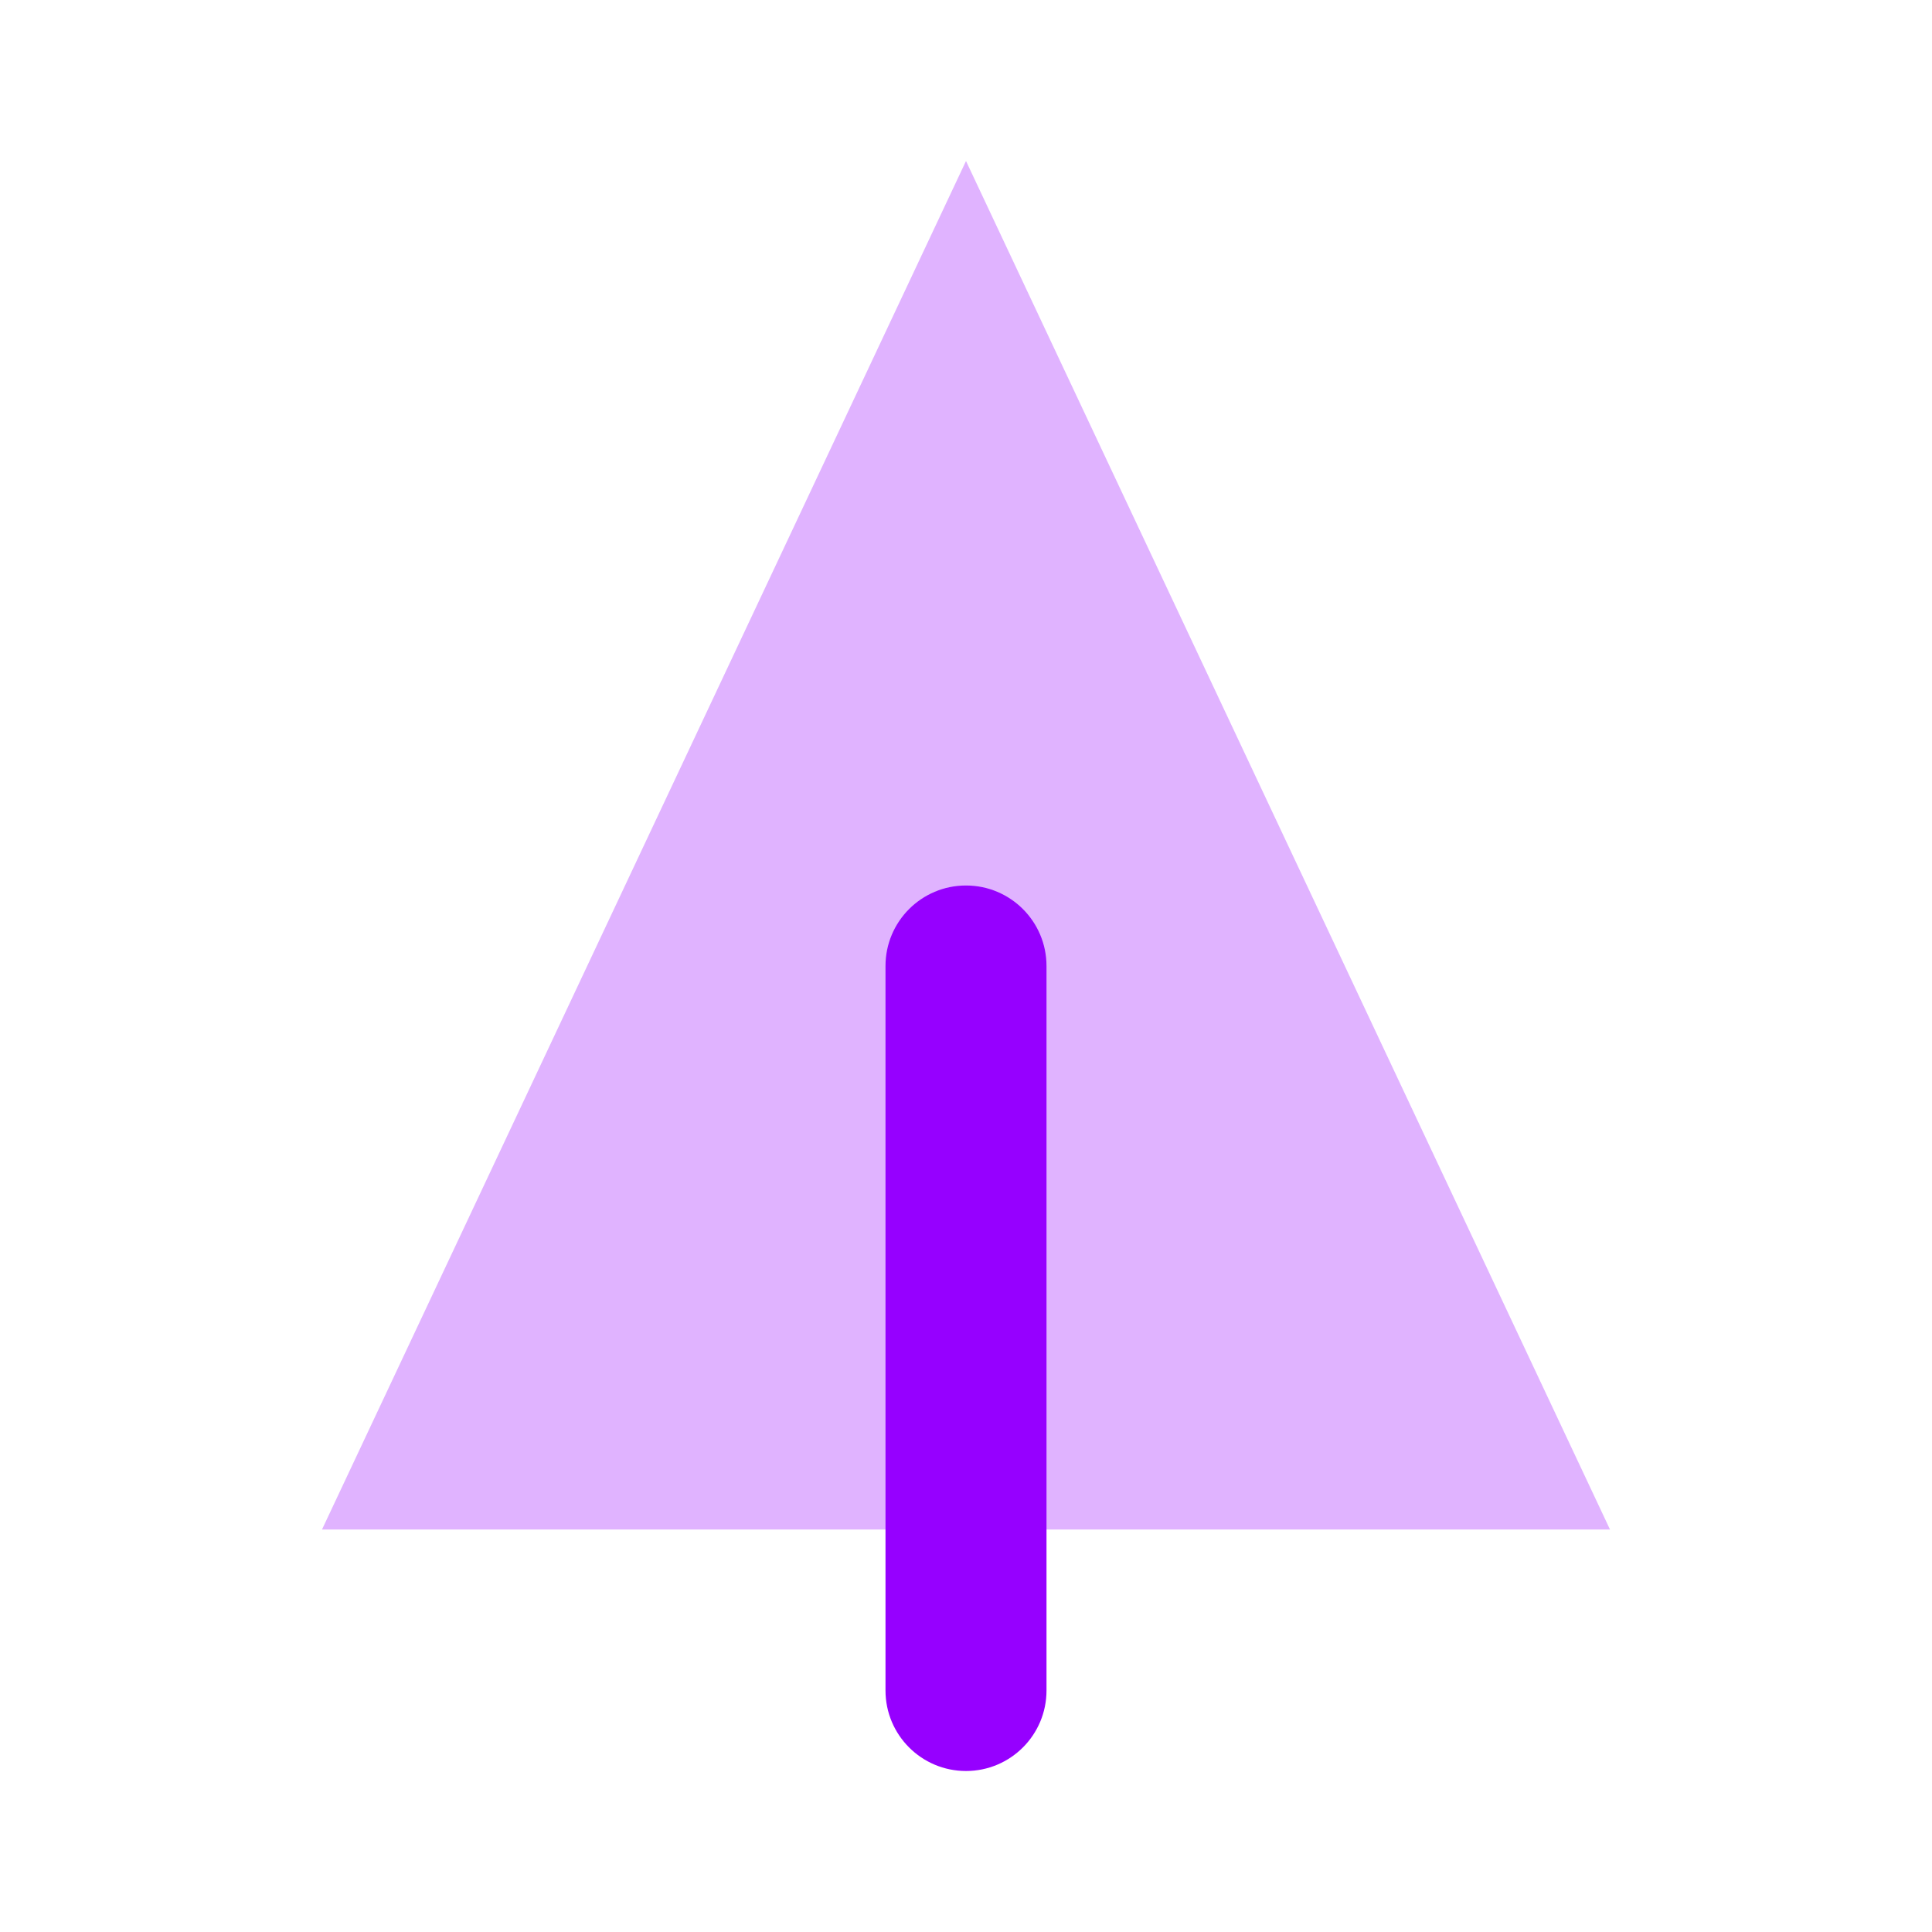
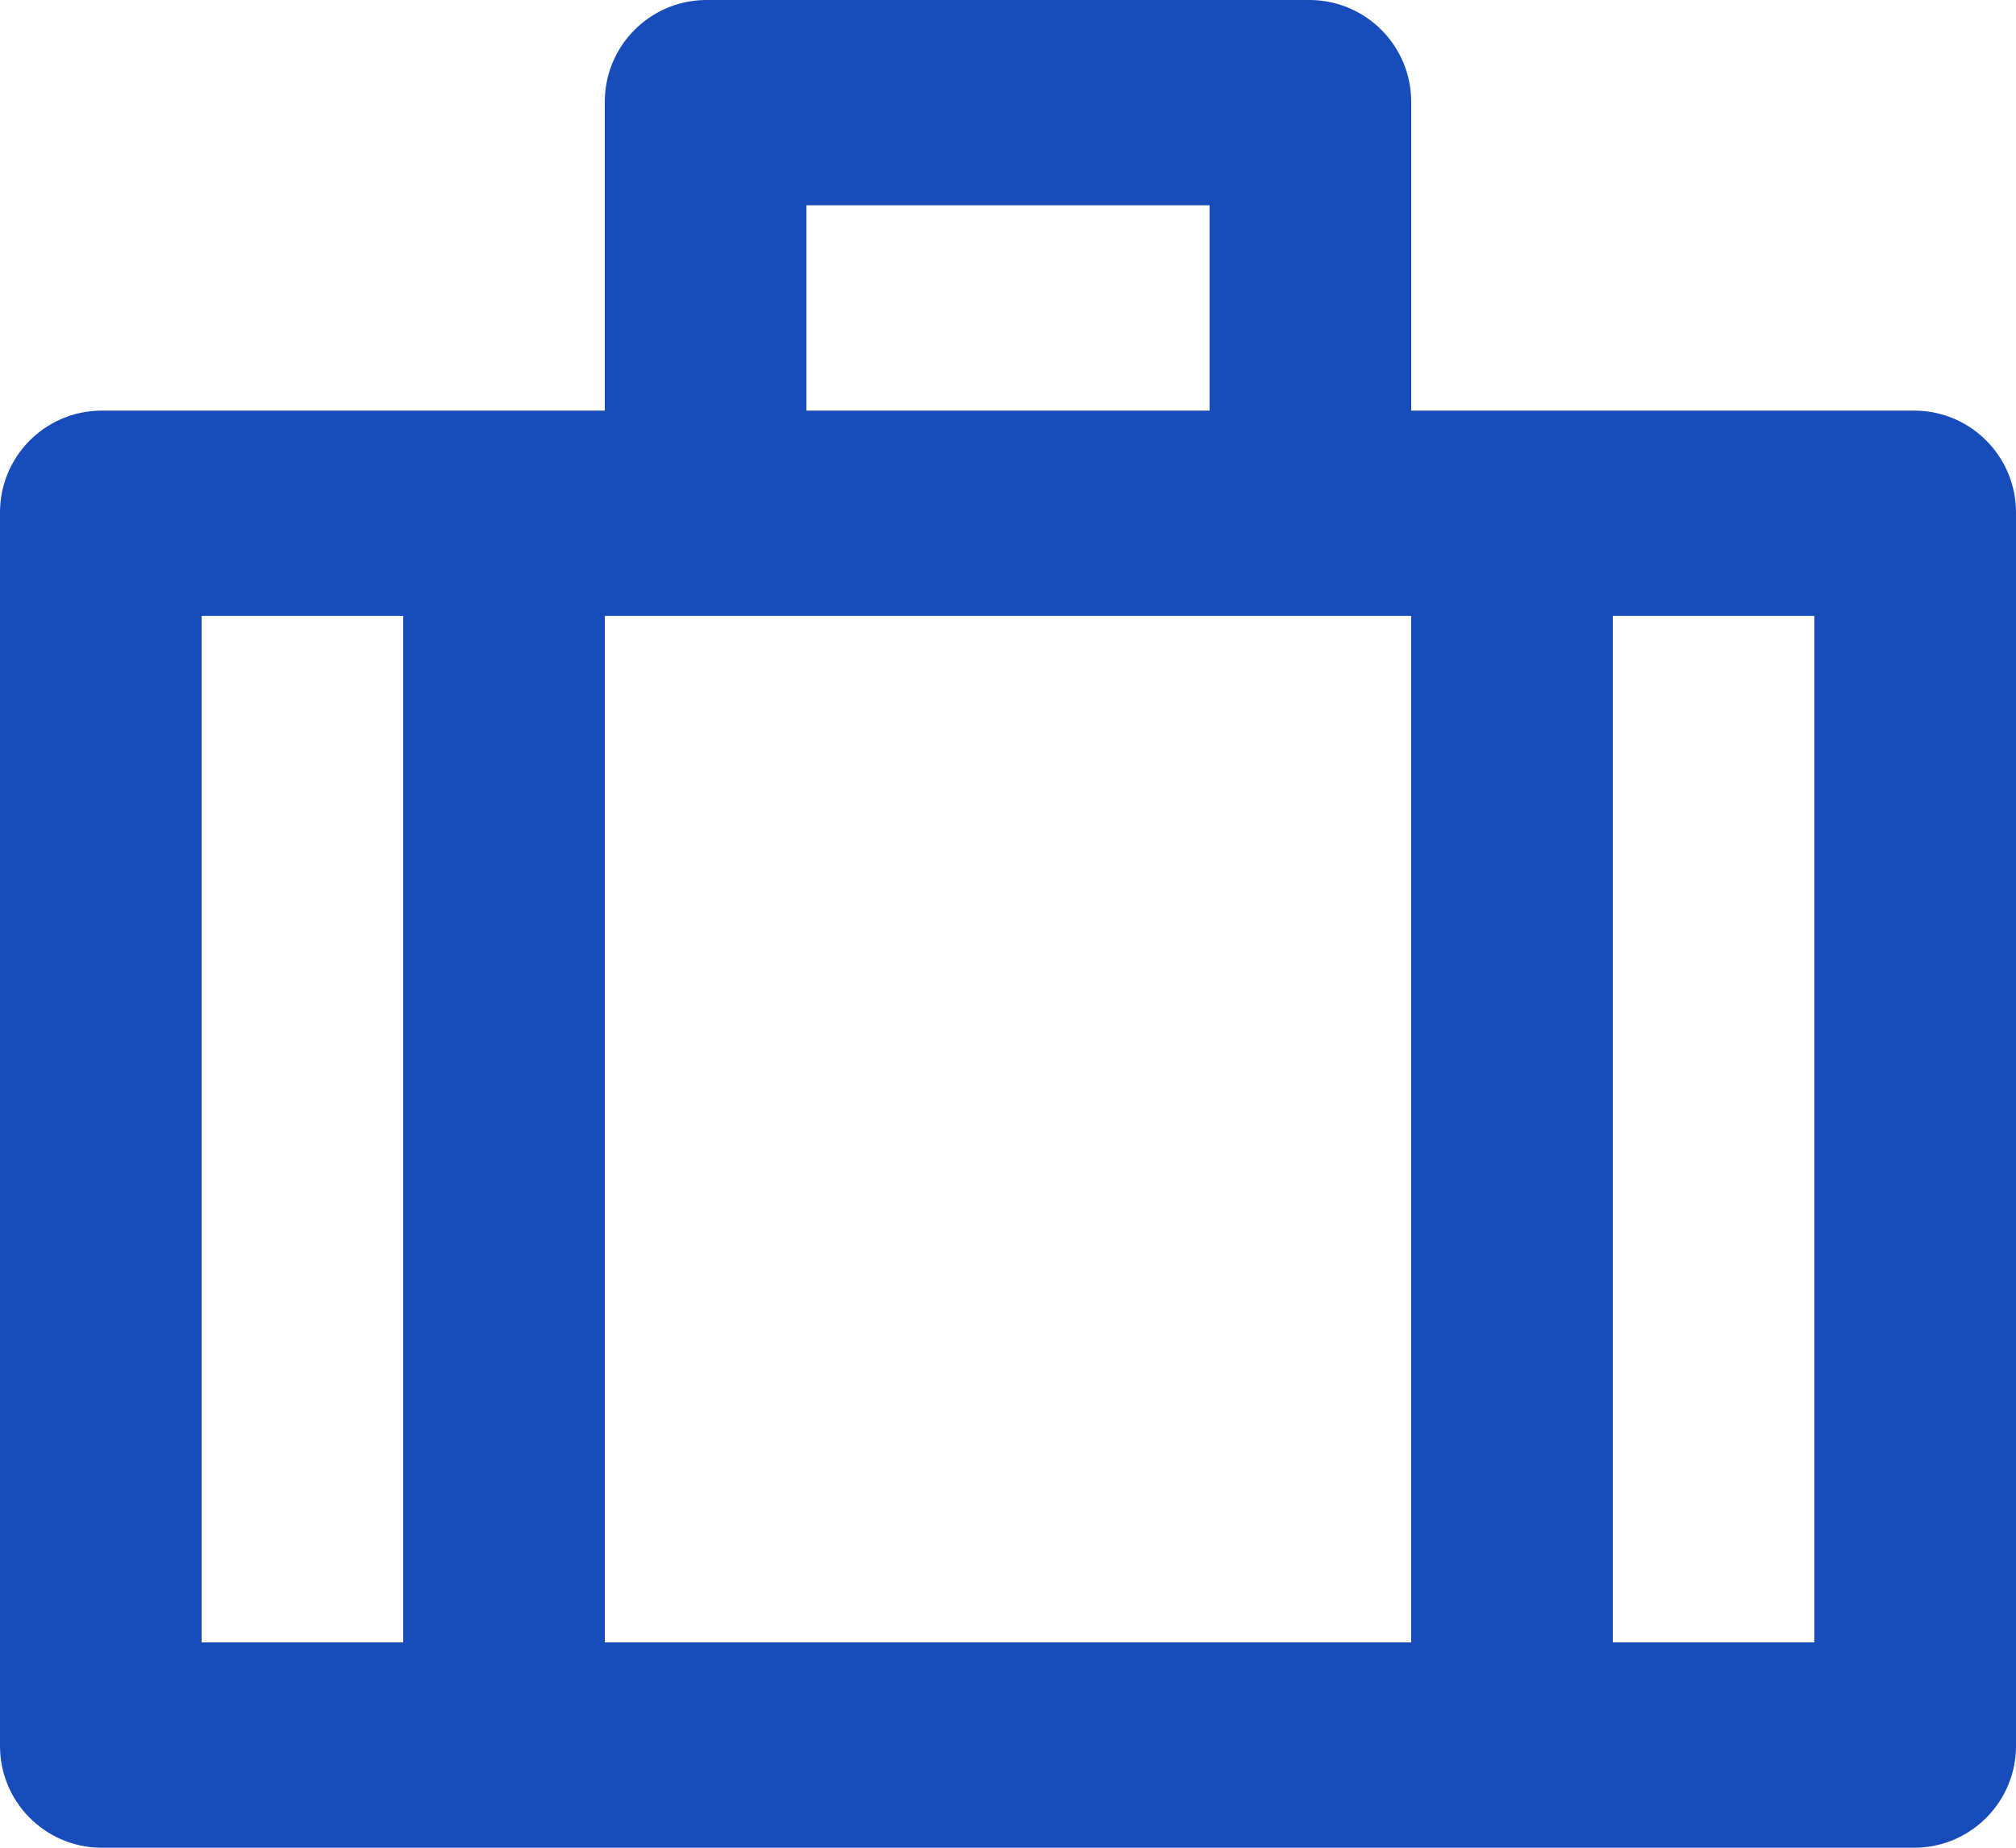
- <svg xmlns="http://www.w3.org/2000/svg" id="wood-2" width="48" height="48" viewBox="0 0 48 48">
-   <rect id="bound" width="48" height="48" fill="none" />
-   <path id="Path-109" d="M16,0,0,34H32Z" transform="translate(8 4)" fill="#9600ff" opacity="0.3" />
-   <rect id="Rectangle" width="4" height="22" rx="2" transform="translate(22 22)" fill="#9600ff" />
+ <svg xmlns="http://www.w3.org/2000/svg" id="bx-briefcase-alt" width="24" height="22" viewBox="0 0 24 22">
+   <path id="Shape" d="M22.8,22H1.2A1.212,1.212,0,0,1,0,20.777V6.111A1.212,1.212,0,0,1,1.2,4.889h6V1.222A1.212,1.212,0,0,1,8.4,0h7.2a1.213,1.213,0,0,1,1.2,1.222V4.889h6A1.213,1.213,0,0,1,24,6.111V20.777A1.213,1.213,0,0,1,22.8,22ZM19.2,7.333V19.555h2.4V7.333Zm-12,0V19.555h9.6V7.333Zm-4.8,0V19.555H4.8V7.333ZM9.6,2.444V4.889h4.8V2.444Z" fill="#174cba" />
</svg>
